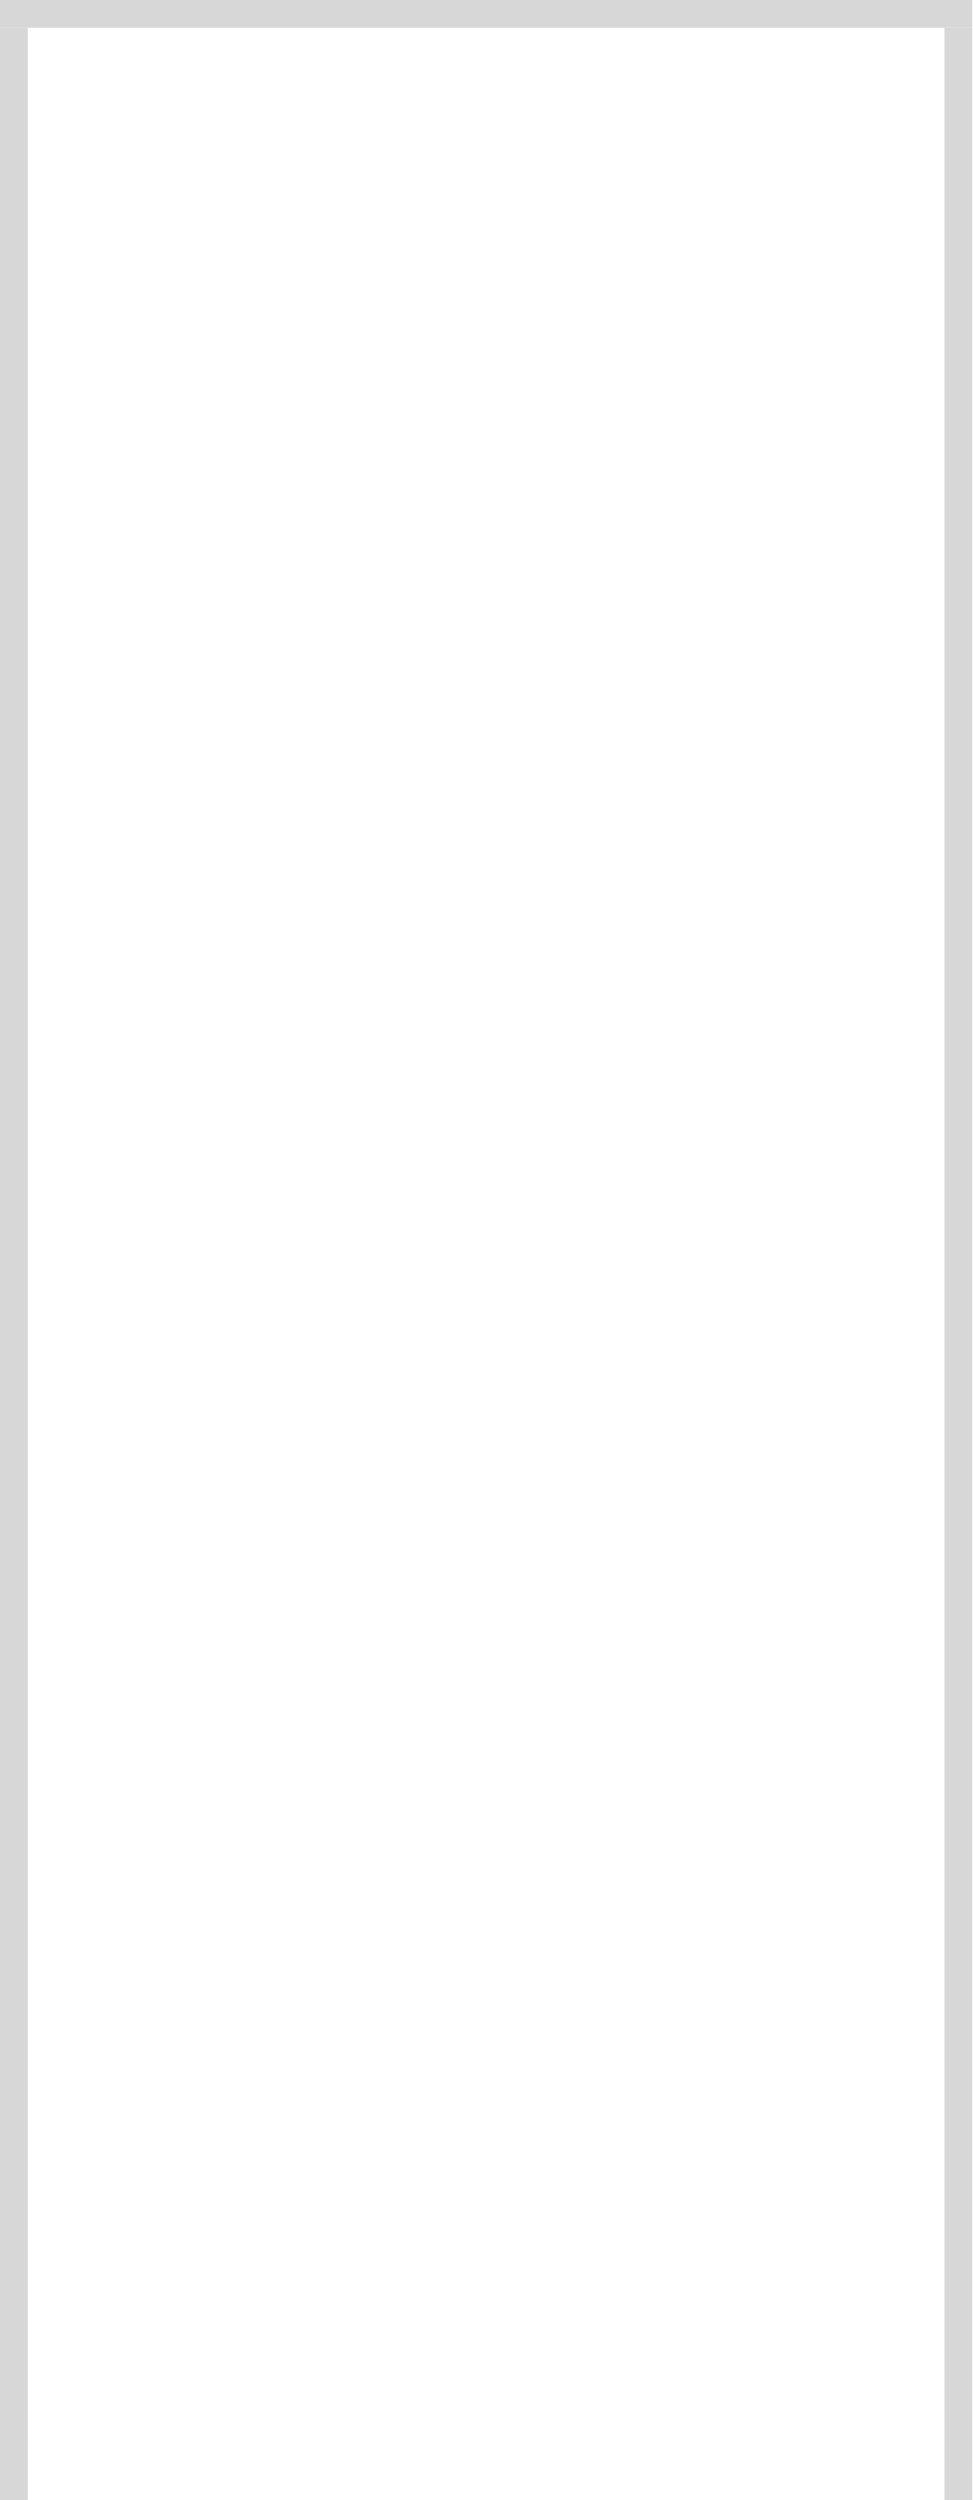
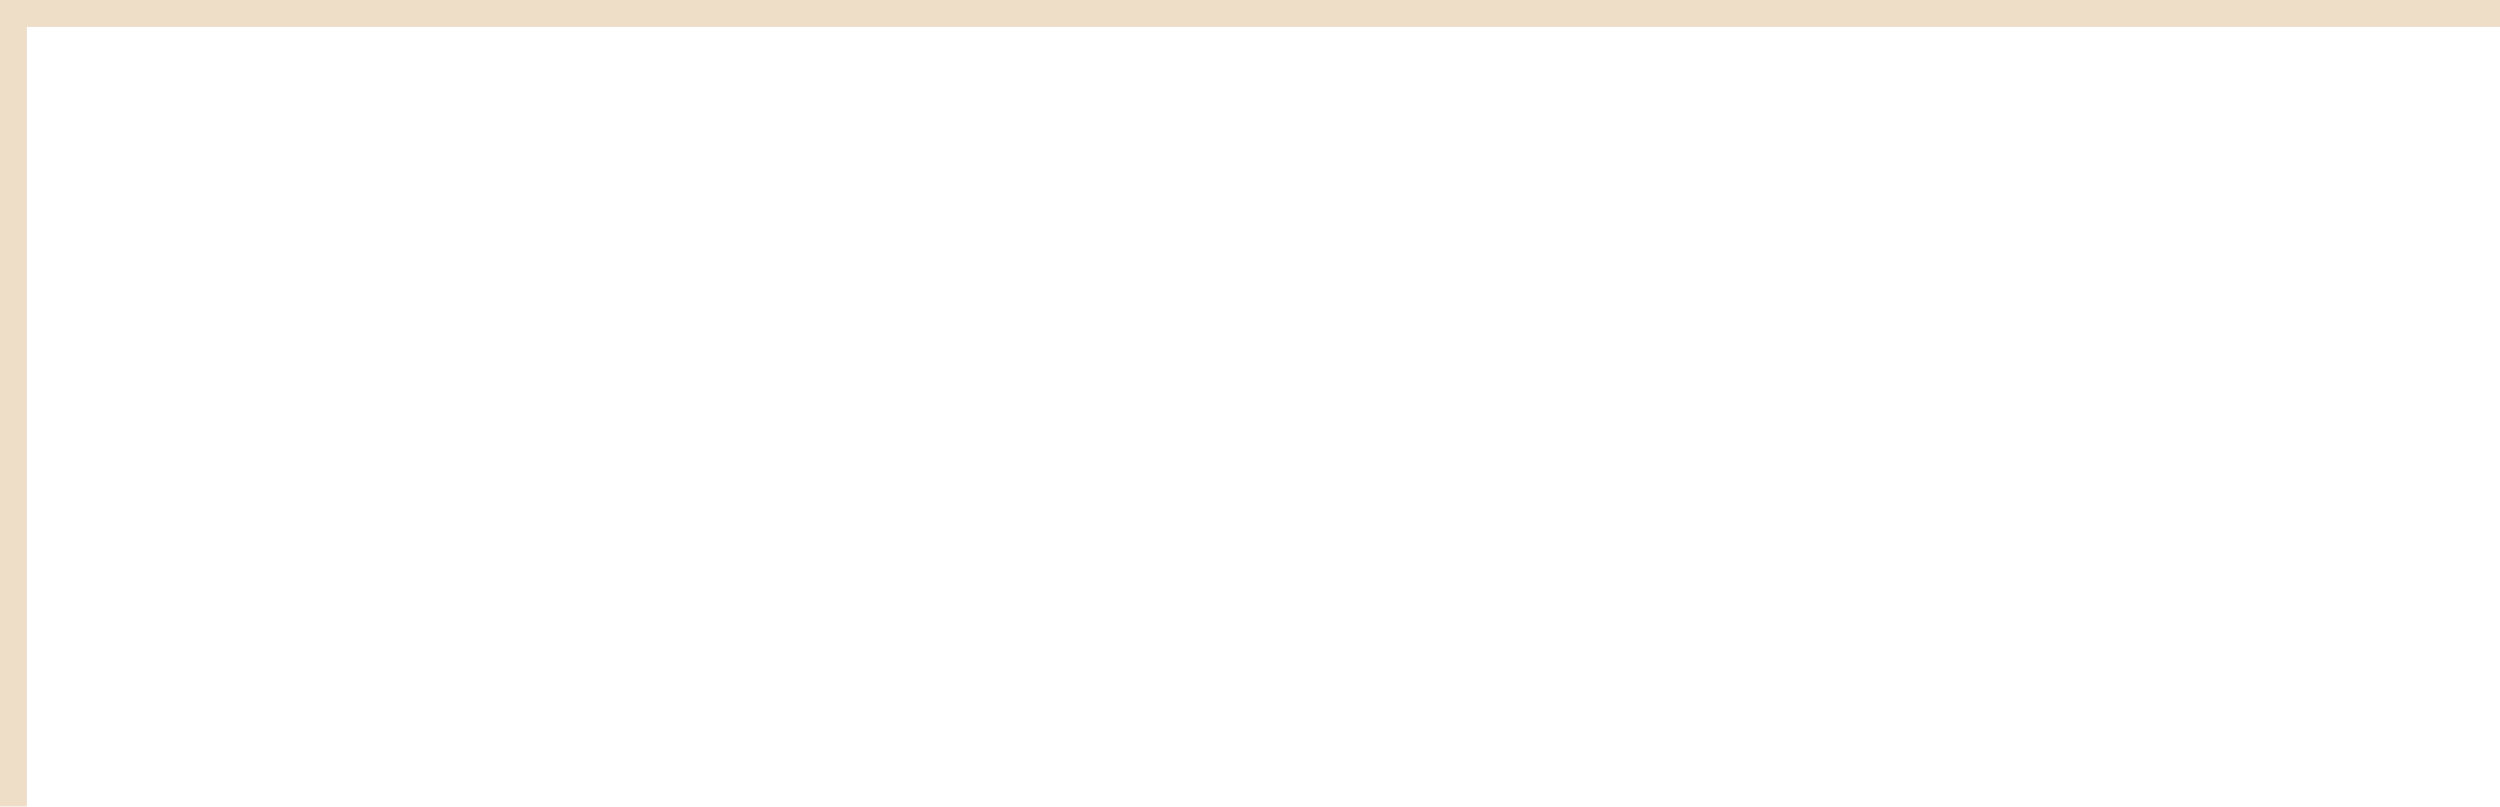
- <svg xmlns="http://www.w3.org/2000/svg" version="1.1" width="35px" height="90px" viewBox="0 40 35 90">
-   <path d="M 1 1  L 34 1  L 34 90  L 1 90  L 1 1  Z " fill-rule="nonzero" fill="rgba(242, 242, 242, 0)" stroke="none" transform="matrix(1 0 0 1 0 40 )" class="fill" />
-   <path d="M 0.5 1  L 0.5 90  " stroke-width="1" stroke-dasharray="0" stroke="rgba(215, 215, 215, 1)" fill="none" transform="matrix(1 0 0 1 0 40 )" class="stroke" />
-   <path d="M 0 0.5  L 35 0.5  " stroke-width="1" stroke-dasharray="0" stroke="rgba(215, 215, 215, 1)" fill="none" transform="matrix(1 0 0 1 0 40 )" class="stroke" />
-   <path d="M 34.5 1  L 34.5 90  " stroke-width="1" stroke-dasharray="0" stroke="rgba(215, 215, 215, 1)" fill="none" transform="matrix(1 0 0 1 0 40 )" class="stroke" />
+ <svg xmlns="http://www.w3.org/2000/svg" version="1.1" width="93px" height="30px" viewBox="0 70 93 30">
+   <path d="M 1 1  L 93 1  L 93 30  L 1 30  L 1 1  Z " fill-rule="nonzero" fill="rgba(242, 242, 242, 0)" stroke="none" transform="matrix(1 0 0 1 0 70 )" class="fill" />
+   <path d="M 0.5 1  L 0.5 30  " stroke-width="1" stroke-dasharray="0" stroke="rgba(222, 190, 143, 0.498)" fill="none" transform="matrix(1 0 0 1 0 70 )" class="stroke" />
+   <path d="M 0 0.5  L 93 0.5  " stroke-width="1" stroke-dasharray="0" stroke="rgba(222, 190, 143, 0.498)" fill="none" transform="matrix(1 0 0 1 0 70 )" class="stroke" />
</svg>
